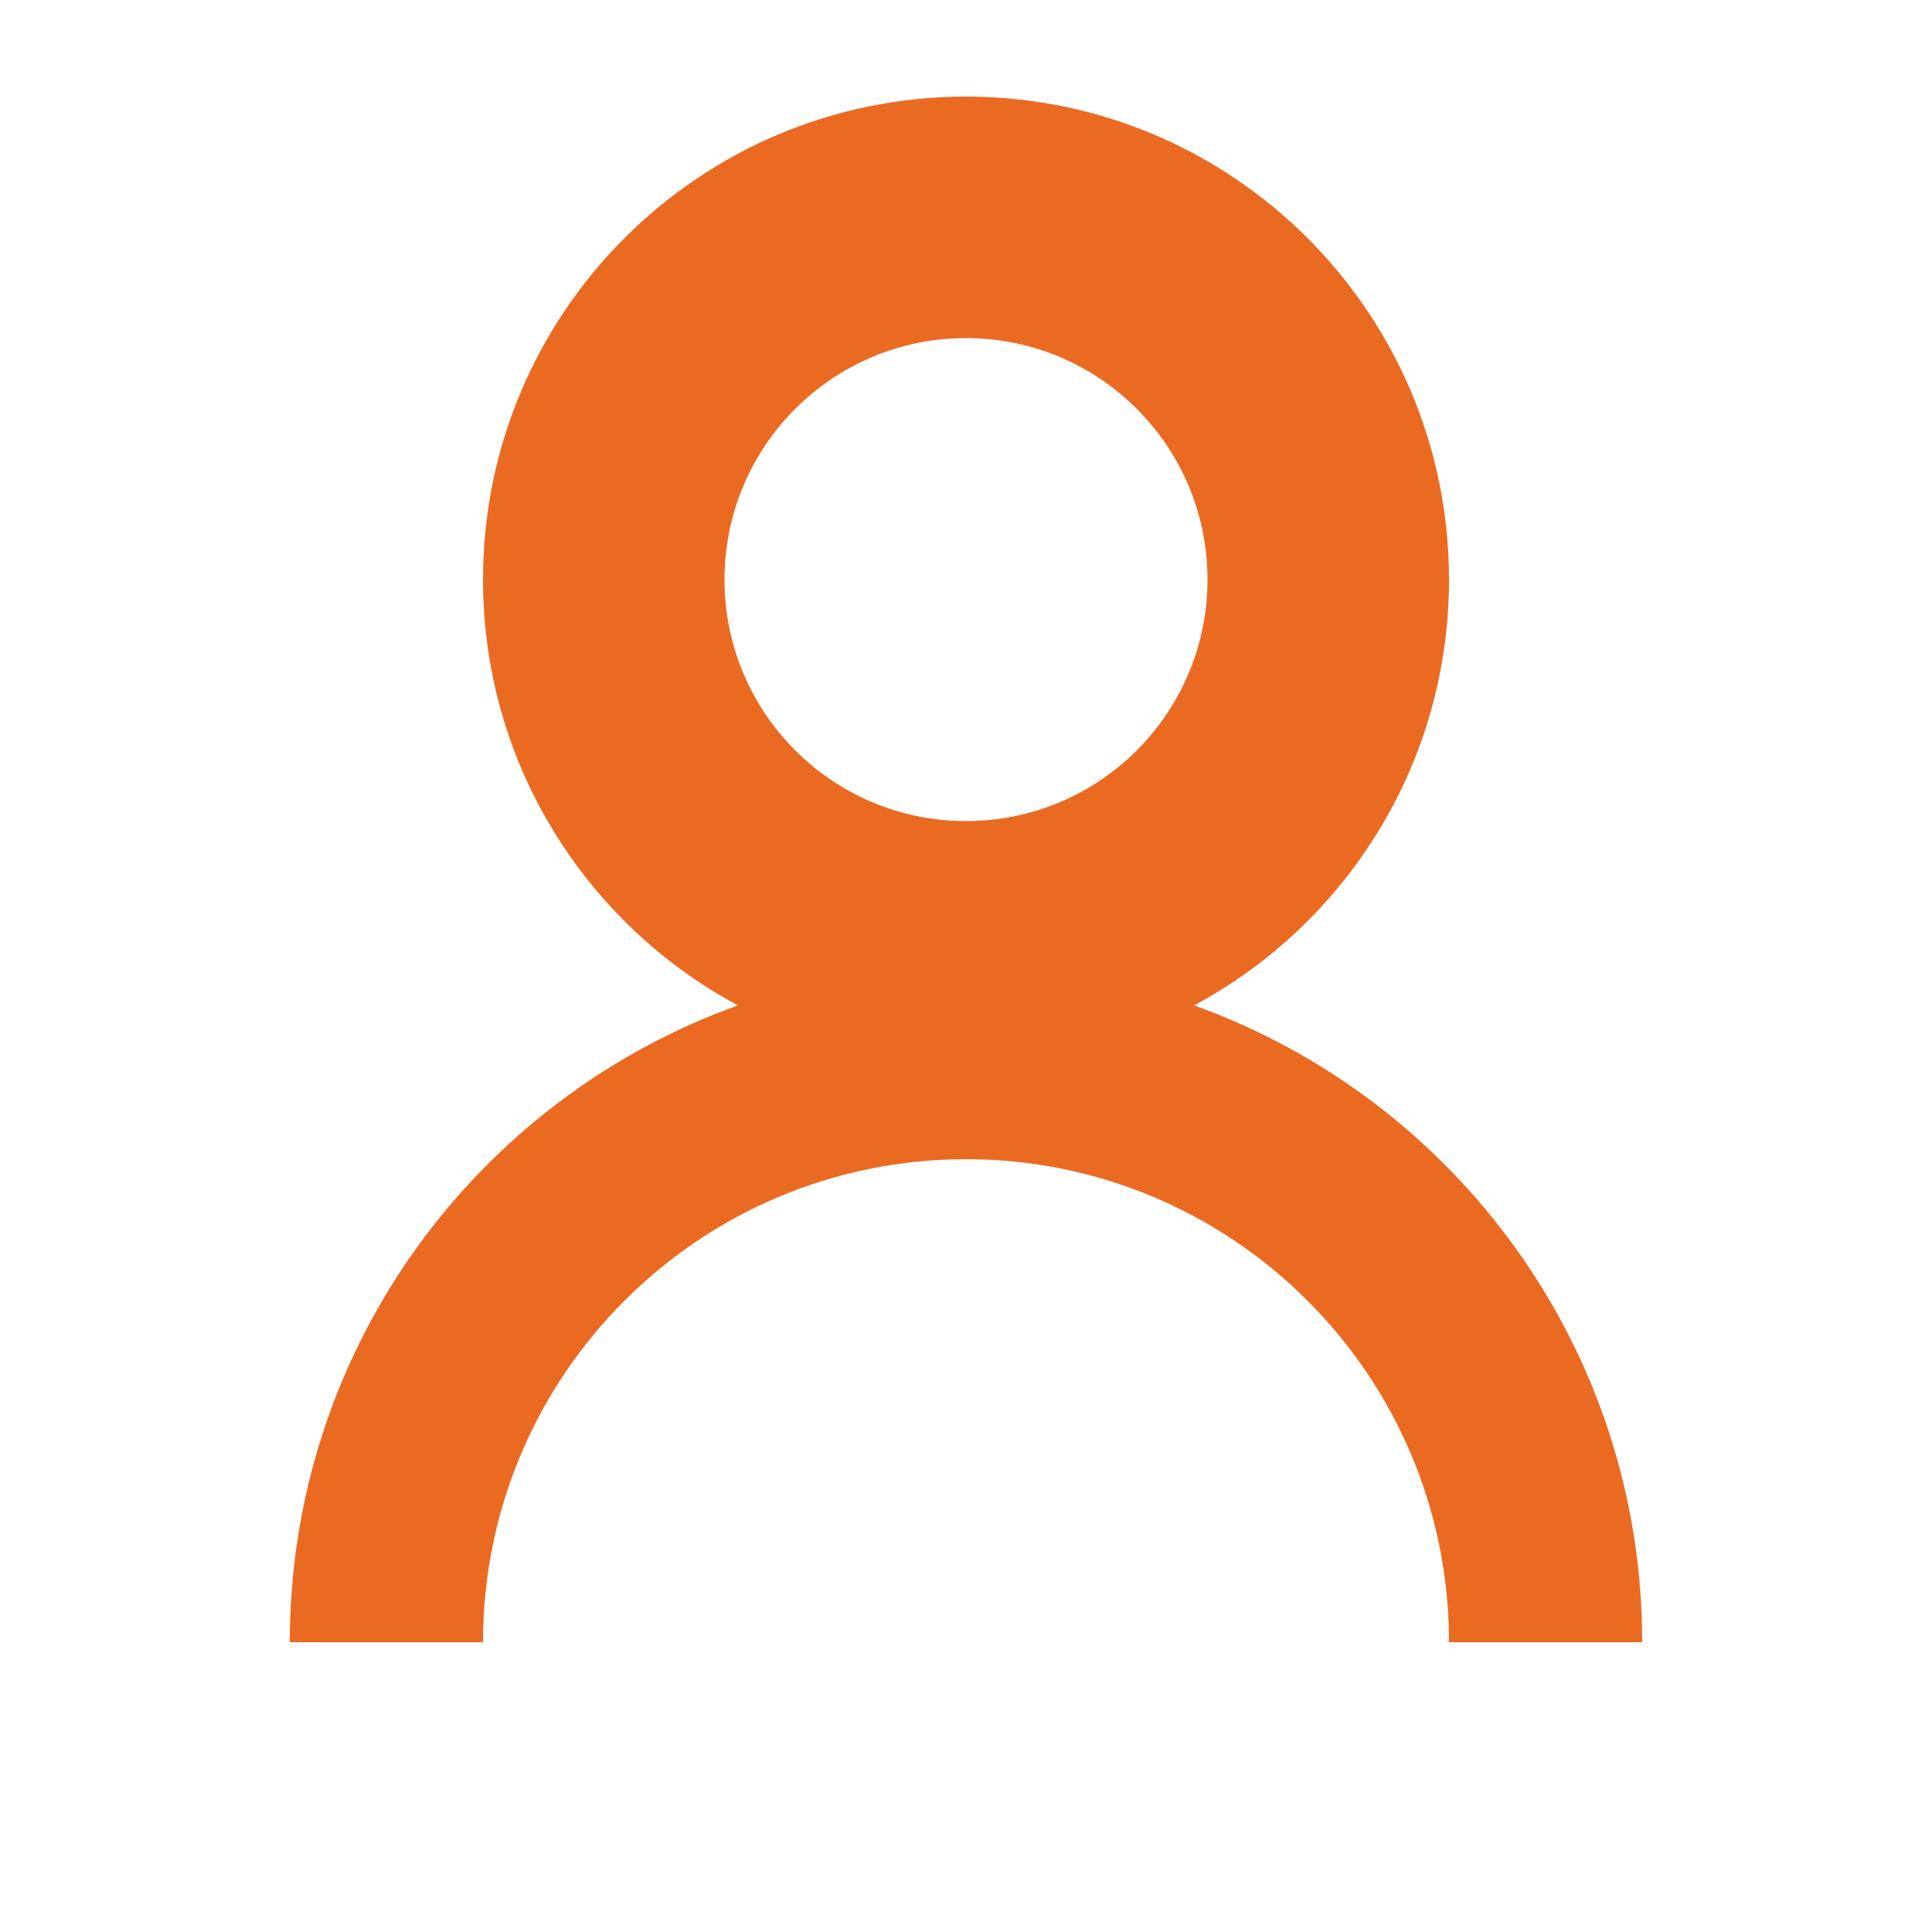
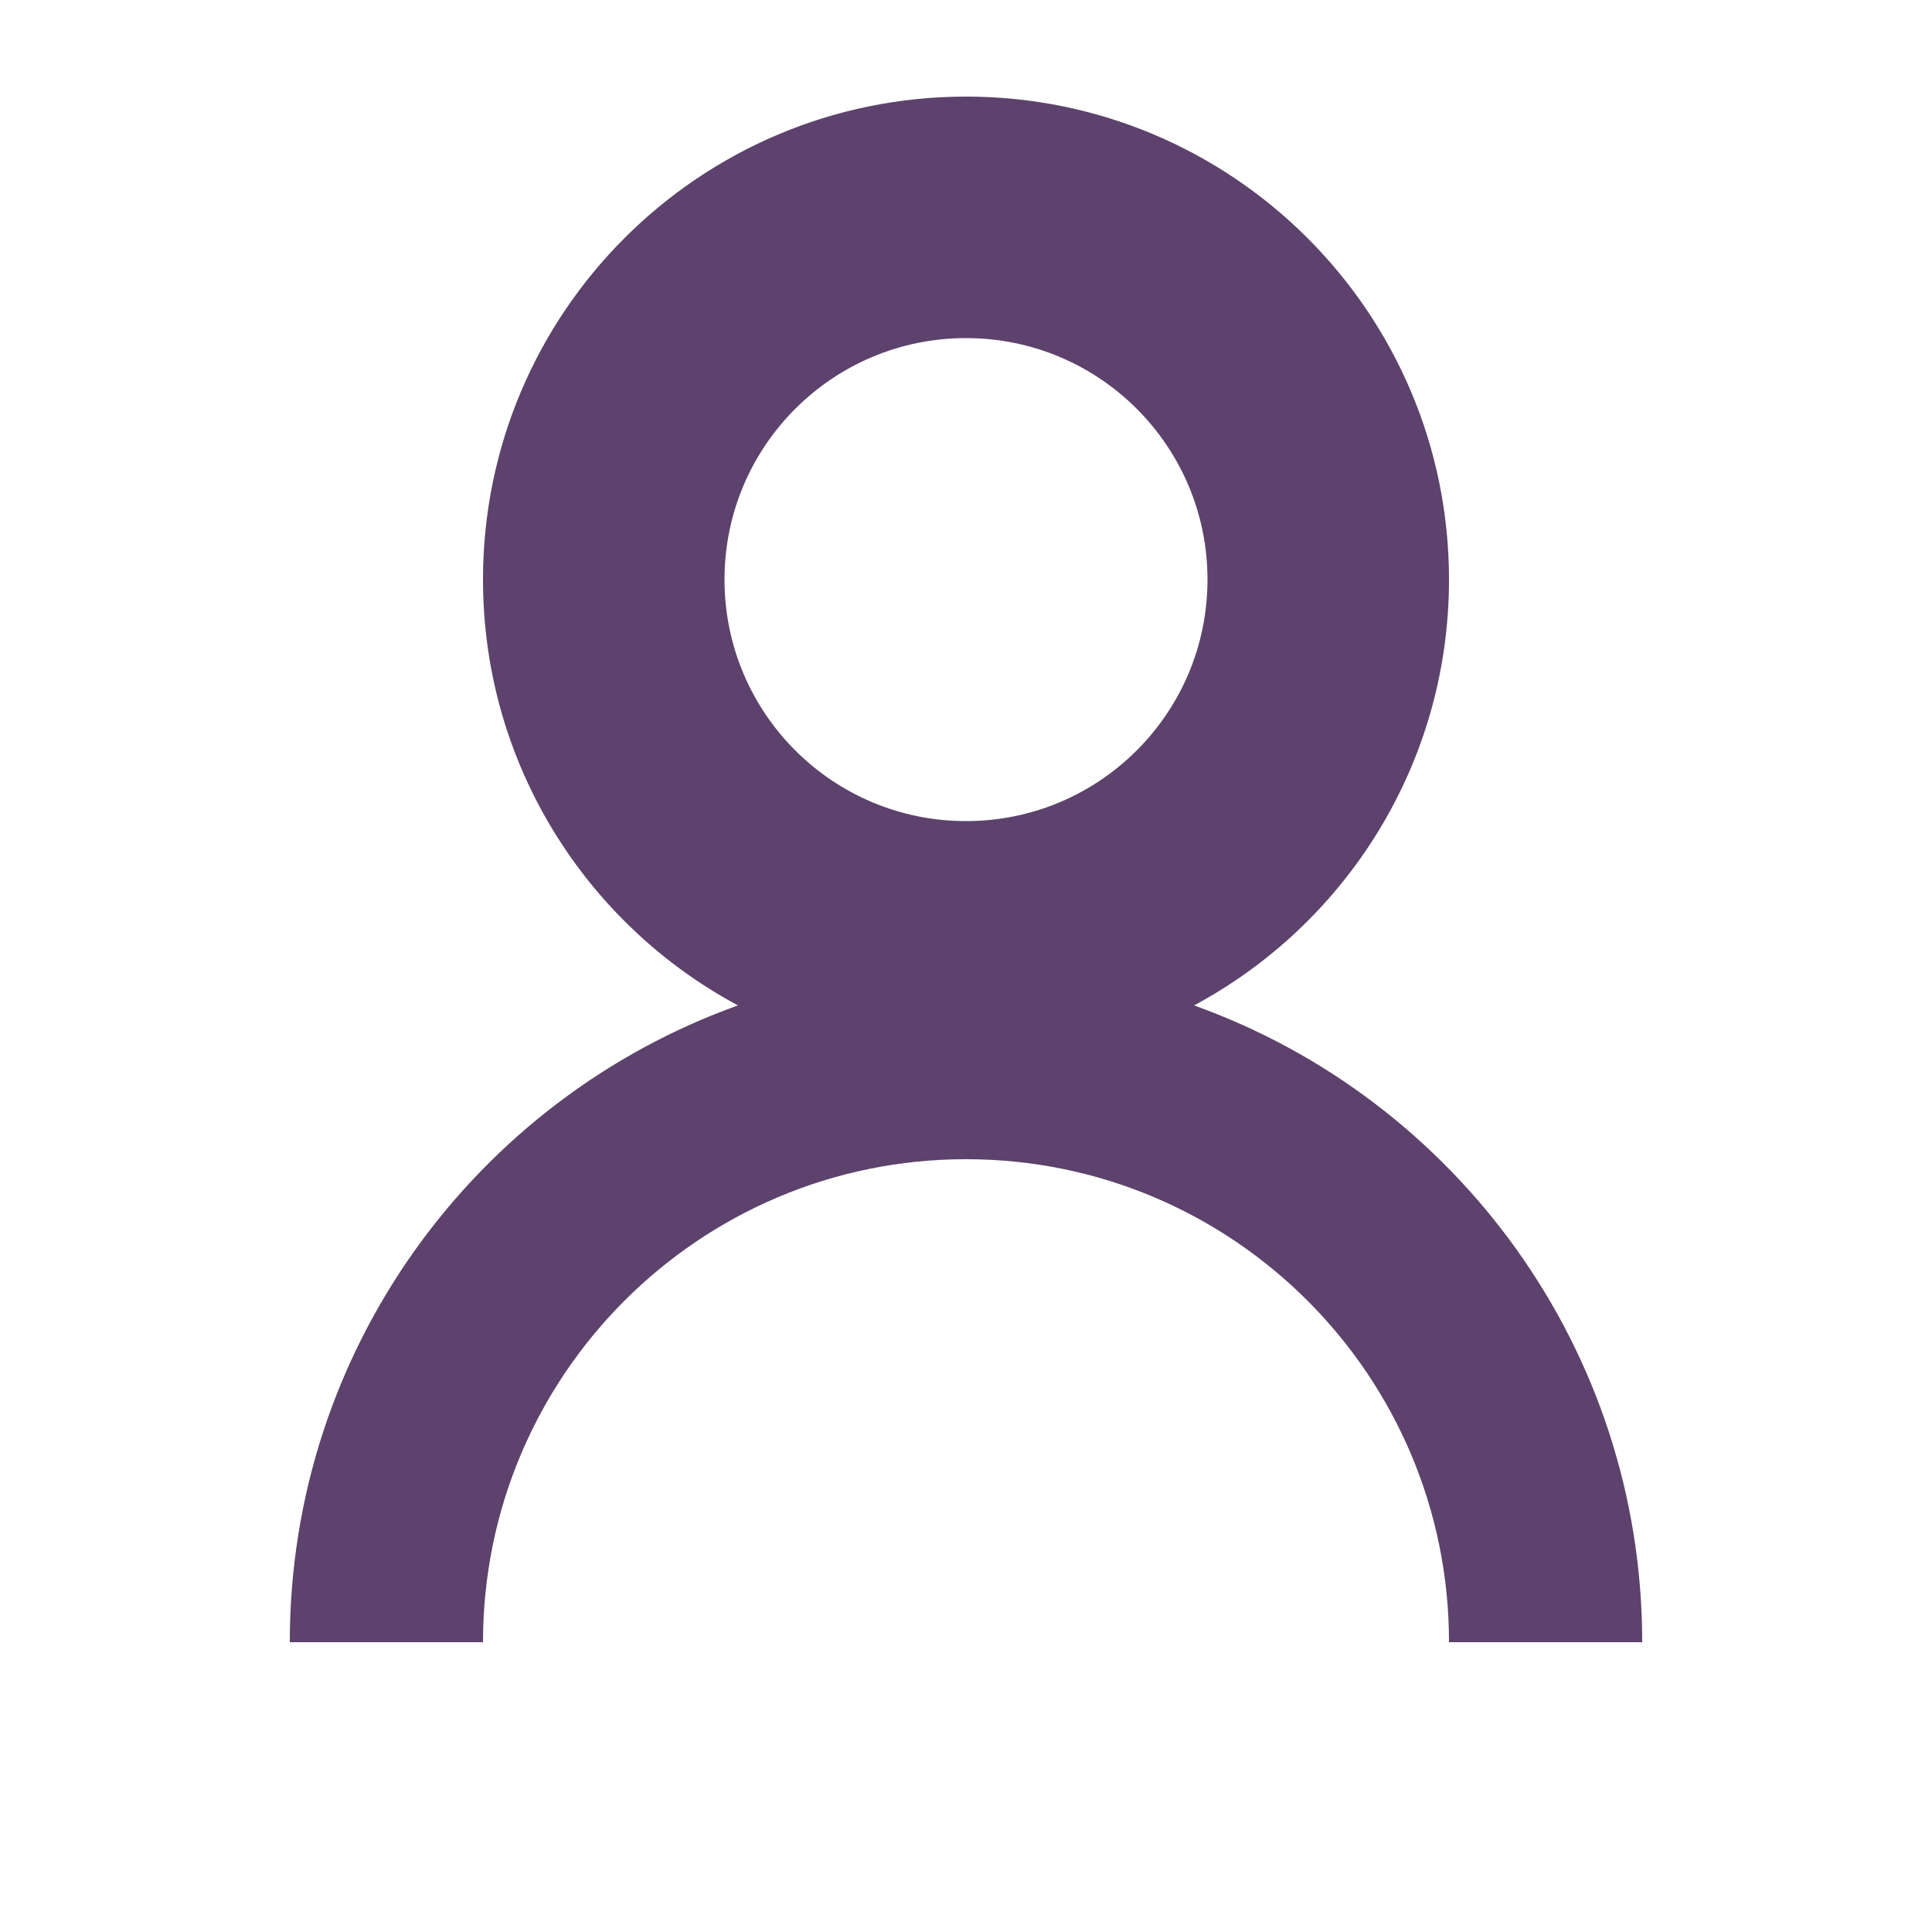
<svg xmlns="http://www.w3.org/2000/svg" width="20" height="20" viewBox="0 0 20 20" fill="none">
-   <path fill-rule="evenodd" clip-rule="evenodd" d="M12.5 6C12.5 7.381 11.381 8.5 10 8.5C8.619 8.5 7.5 7.381 7.5 6C7.5 4.619 8.619 3.5 10 3.5C11.381 3.5 12.5 4.619 12.5 6ZM12.361 10.408C13.932 9.565 15 7.907 15 6C15 3.239 12.761 1 10 1C7.239 1 5 3.239 5 6C5 7.907 6.068 9.565 7.639 10.408C4.934 11.377 3 13.963 3 17H5C5 14.239 7.239 12 10 12C12.761 12 15 14.239 15 17H17C17 13.963 15.066 11.377 12.361 10.408Z" fill="#EB6A22" />
+   <path fill-rule="evenodd" clip-rule="evenodd" d="M12.5 6C12.5 7.381 11.381 8.5 10 8.5C8.619 8.5 7.5 7.381 7.5 6C7.5 4.619 8.619 3.5 10 3.5C11.381 3.5 12.5 4.619 12.5 6ZM12.361 10.408C13.932 9.565 15 7.907 15 6C15 3.239 12.761 1 10 1C7.239 1 5 3.239 5 6C5 7.907 6.068 9.565 7.639 10.408C4.934 11.377 3 13.963 3 17H5C5 14.239 7.239 12 10 12C12.761 12 15 14.239 15 17H17C17 13.963 15.066 11.377 12.361 10.408Z" fill="#5C426C" />
</svg>
